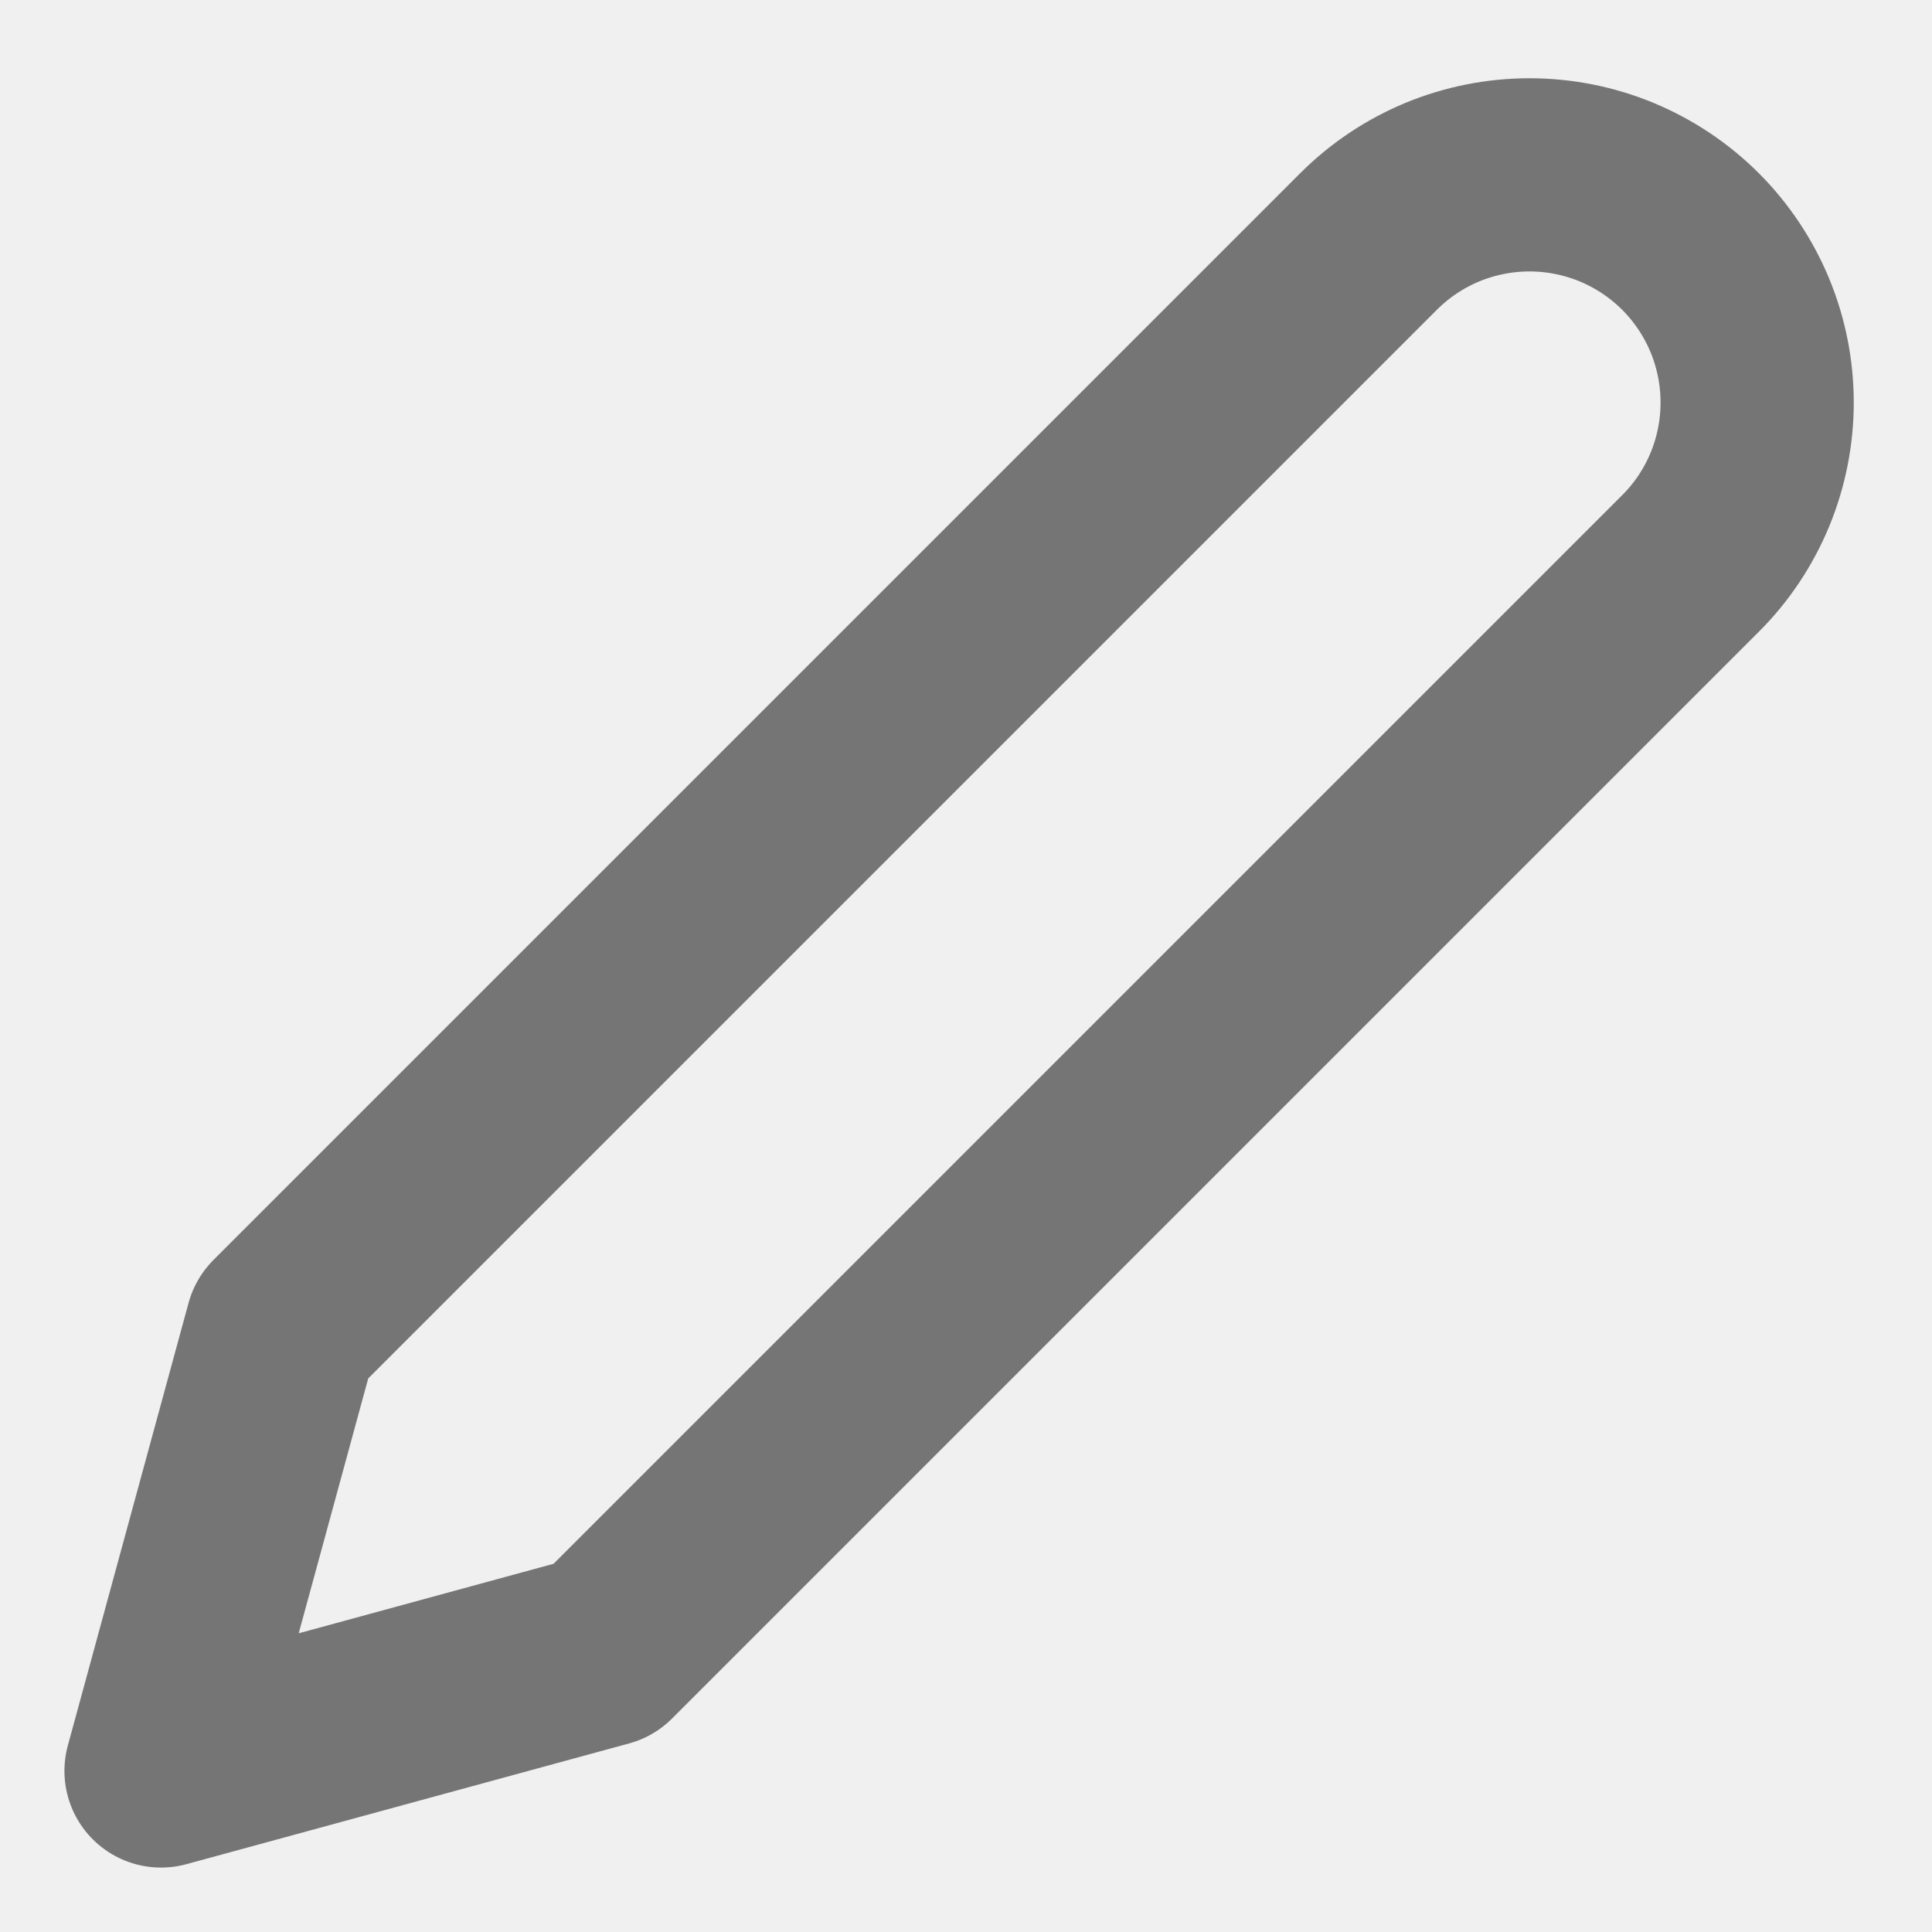
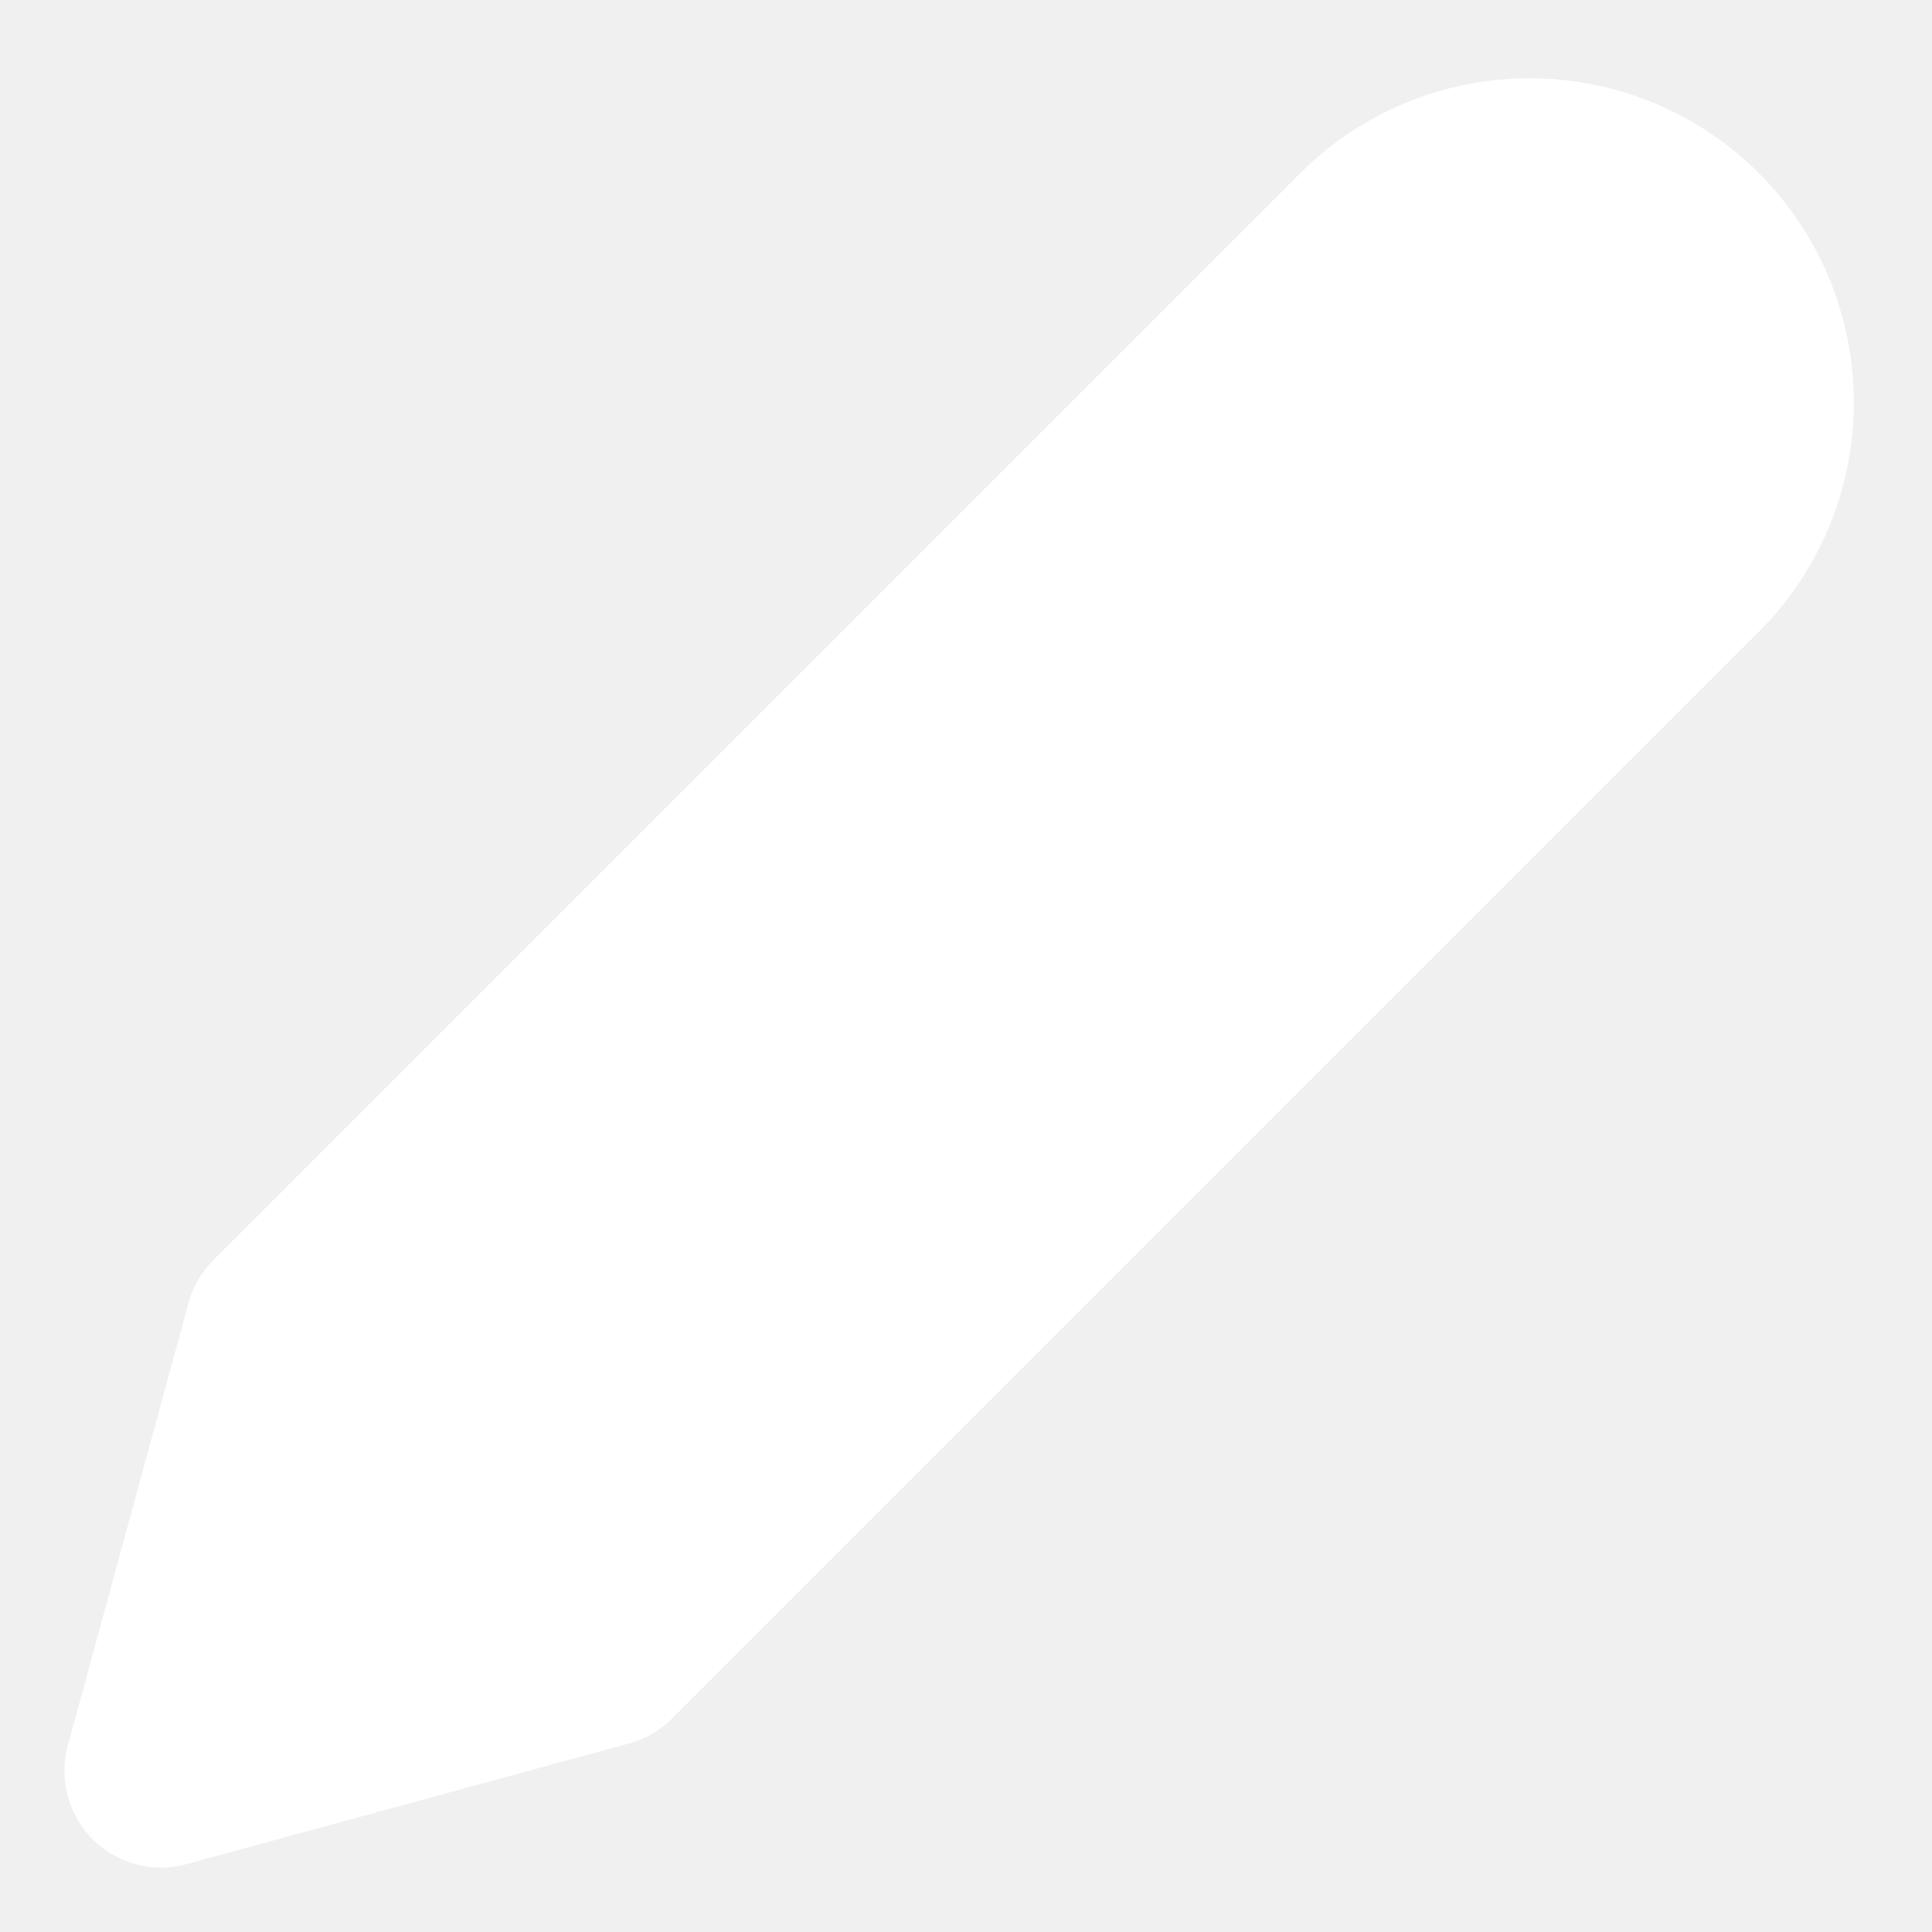
- <svg xmlns="http://www.w3.org/2000/svg" width="20" height="20" viewBox="0 0 20 20" fill="none">
-   <path d="M14.167 2.5C14.386 2.281 14.645 2.108 14.931 1.989C15.217 1.871 15.524 1.81 15.833 1.81C16.143 1.81 16.449 1.871 16.735 1.989C17.021 2.108 17.281 2.281 17.5 2.5C17.719 2.719 17.892 2.979 18.011 3.265C18.129 3.551 18.19 3.857 18.19 4.167C18.19 4.476 18.129 4.783 18.011 5.069C17.892 5.355 17.719 5.615 17.5 5.833L6.25 17.083L1.667 18.333L2.917 13.75L14.167 2.5Z" stroke="#757575" stroke-width="2" stroke-linecap="round" stroke-linejoin="round" />
+ <svg xmlns="http://www.w3.org/2000/svg" width="20" height="20" viewBox="0 0 20 20" fill="none" version="1.1" id="svg1">
+   <defs id="defs1" />
+   <path d="m 14.167,2.5 c 0.219,-0.219 0.479,-0.392 0.765,-0.511 0.286,-0.118 0.593,-0.179 0.902,-0.179 0.309,0 0.616,0.061 0.902,0.179 0.286,0.118 0.546,0.292 0.765,0.511 0.219,0.219 0.392,0.479 0.511,0.765 0.118,0.286 0.179,0.592 0.179,0.902 0,0.31 -0.061,0.616 -0.179,0.902 C 17.892,5.355 17.719,5.615 17.5,5.833 L 6.25,17.083 l -4.583,1.25 1.25,-4.583 z" stroke="#757575" stroke-width="2" stroke-linecap="round" stroke-linejoin="round" id="path1" style="mix-blend-mode:normal;fill:#ffffff;stroke:#ffffff;stroke-opacity:1" />
</svg>
